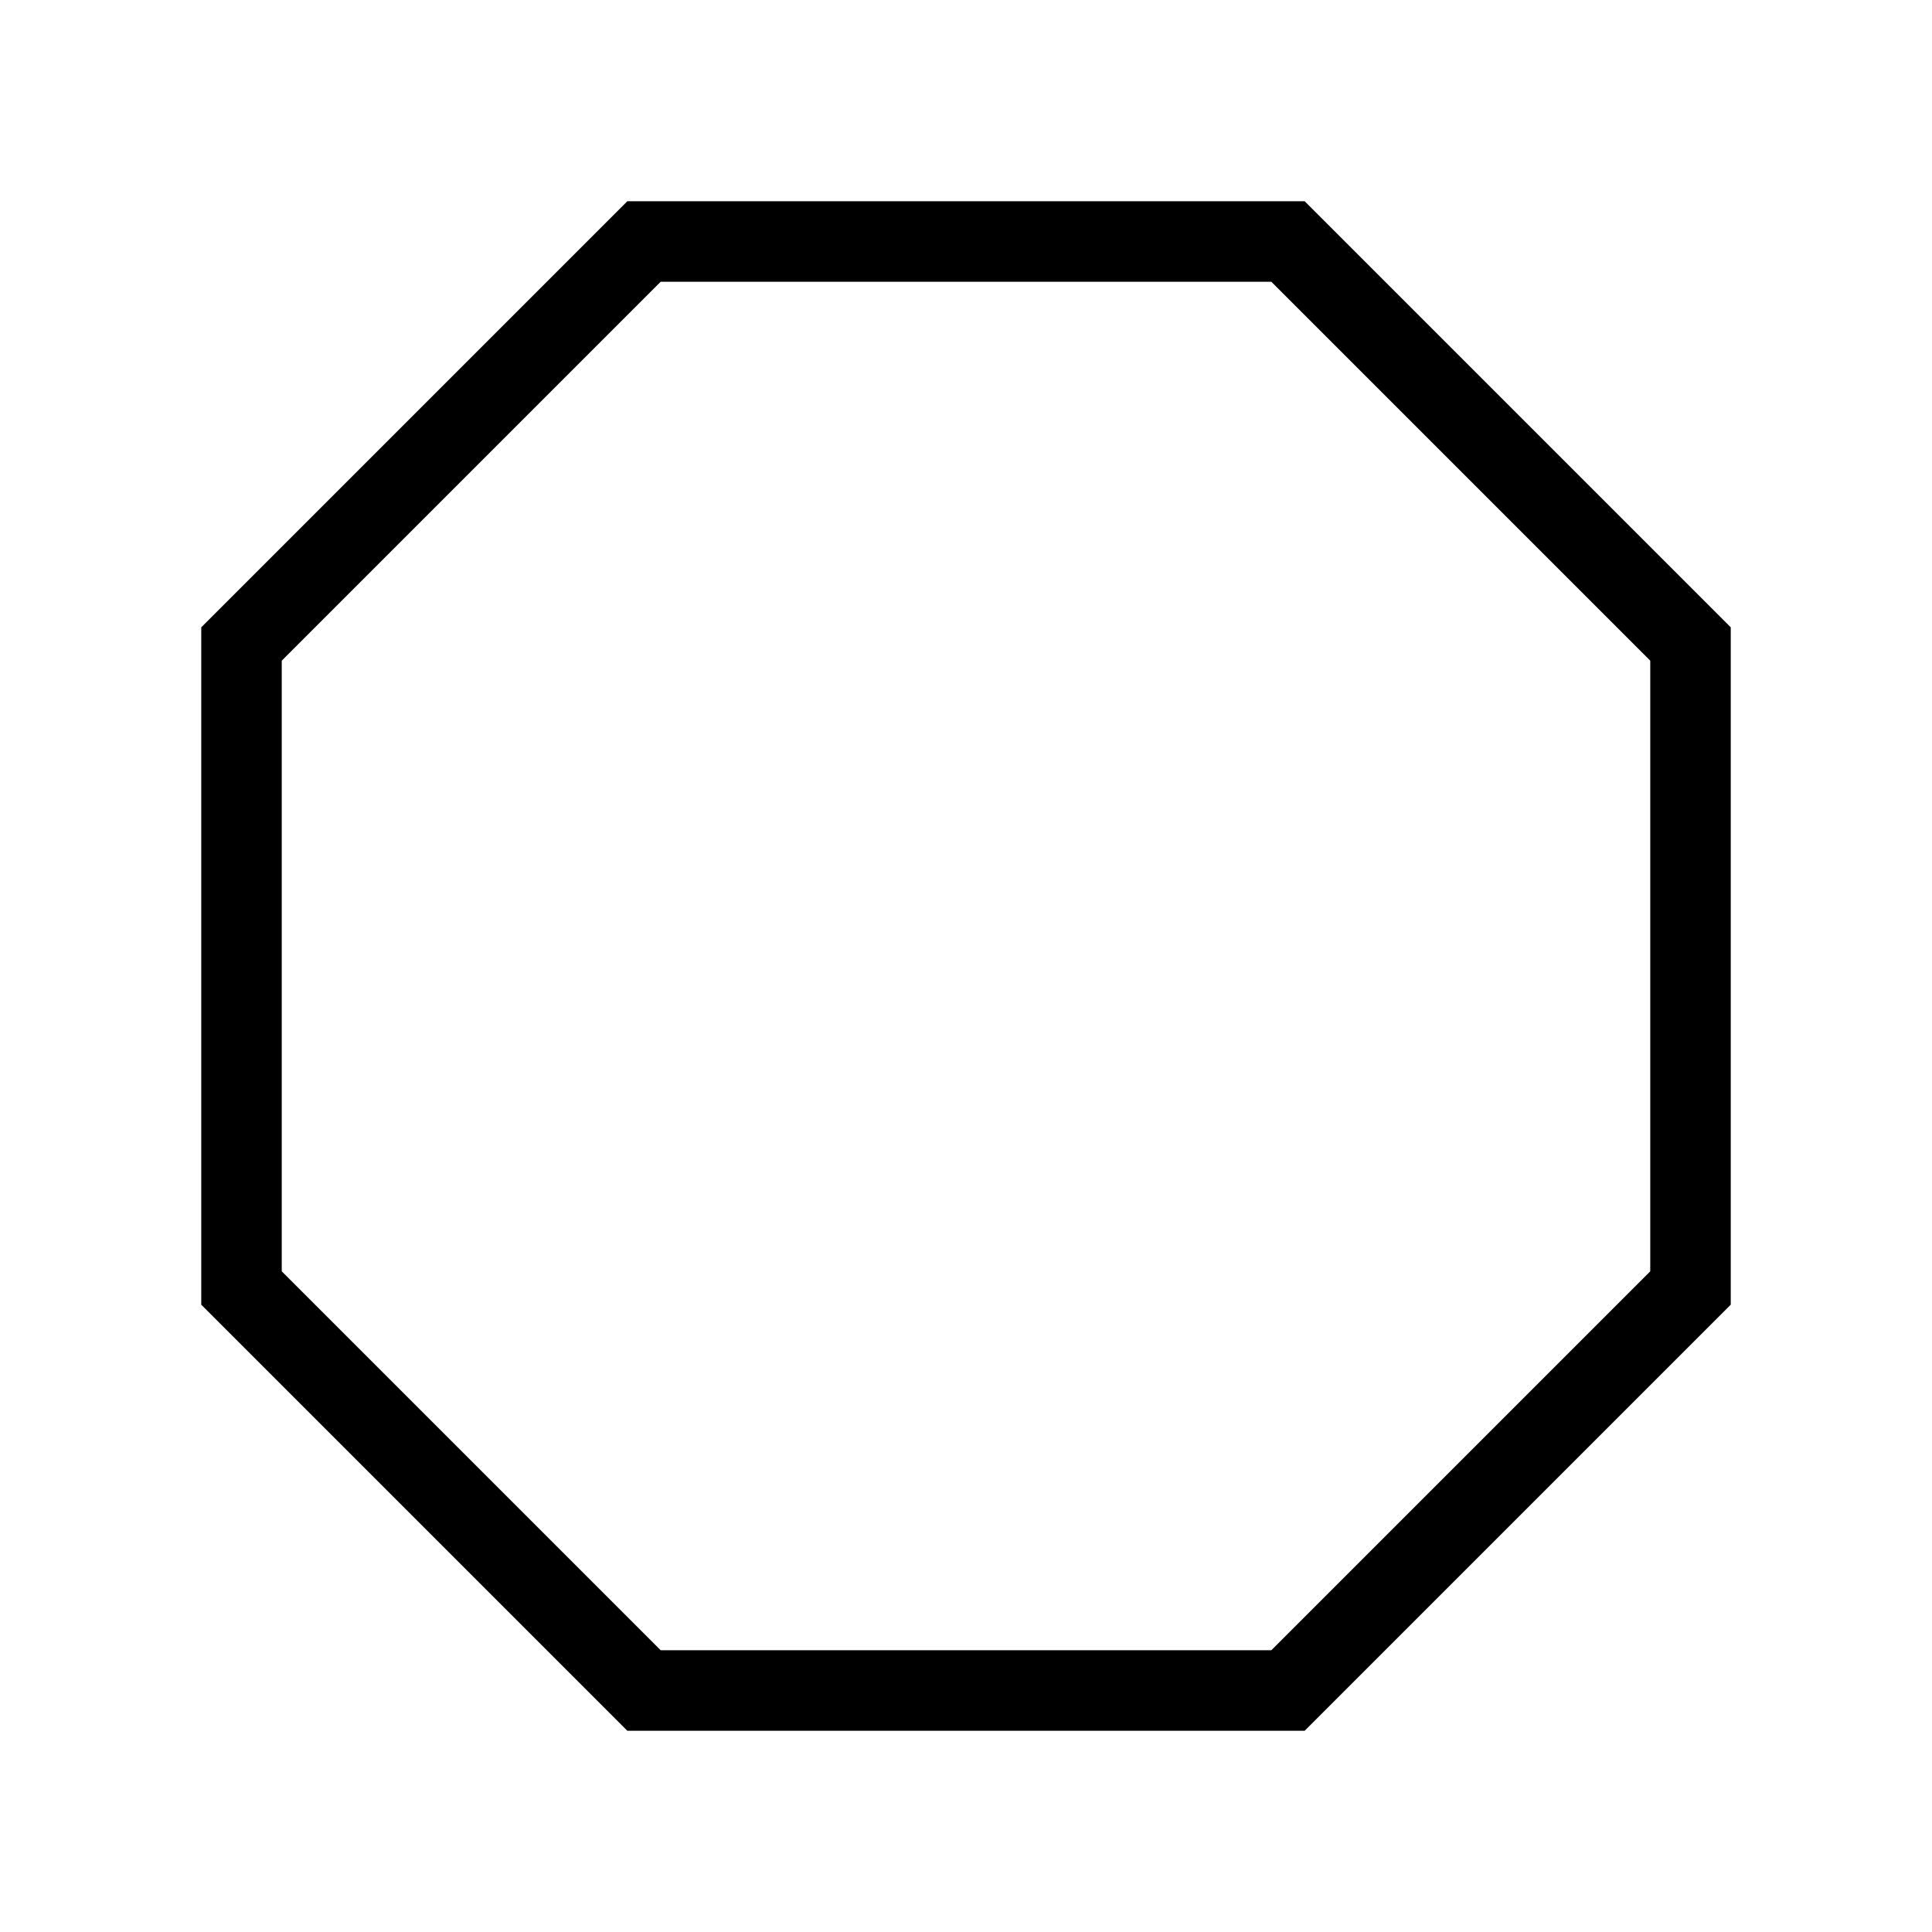
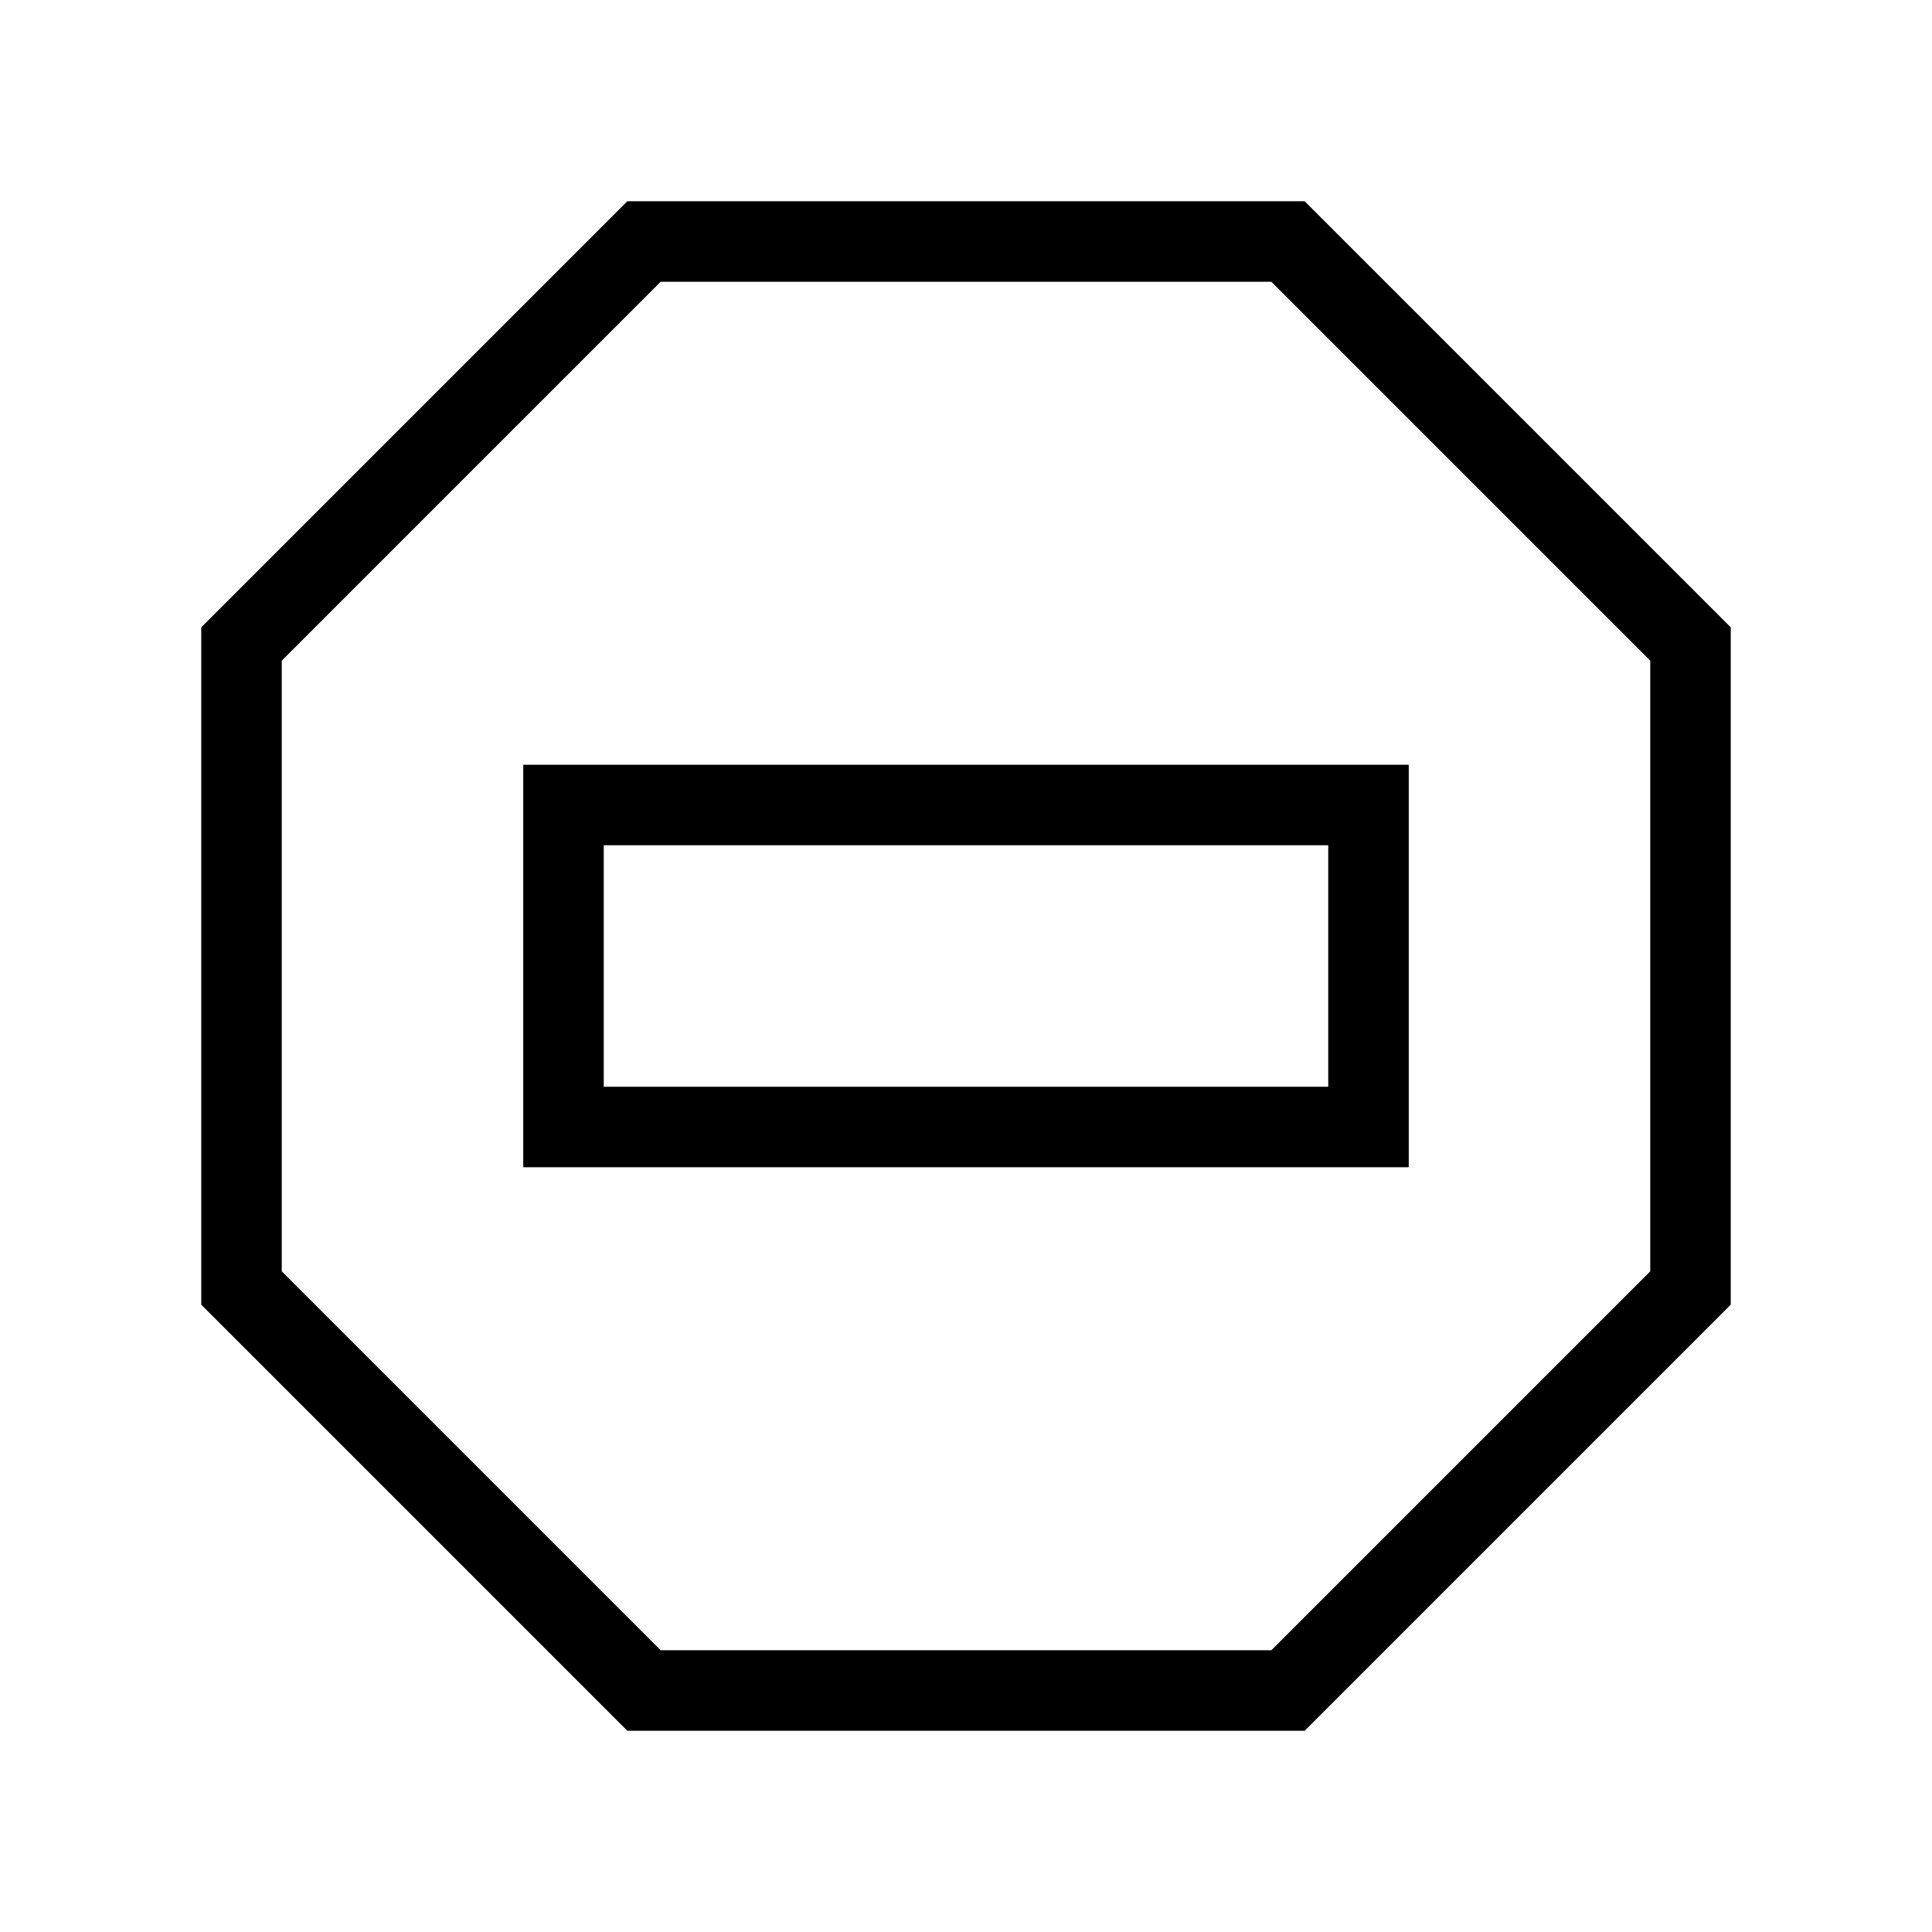
<svg xmlns="http://www.w3.org/2000/svg" role="img" viewBox="0 0 24 24" aria-labelledby="noEntryIconTitle" fill="none" stroke="currentColor">
  <polygon points="16 3 21 8 21 16 16 21 8 21 3 16 3 8 8 3" />
-   <rect x="7" y="10" />
+   <rect width="10" height="4" x="7" y="10" />
</svg>
